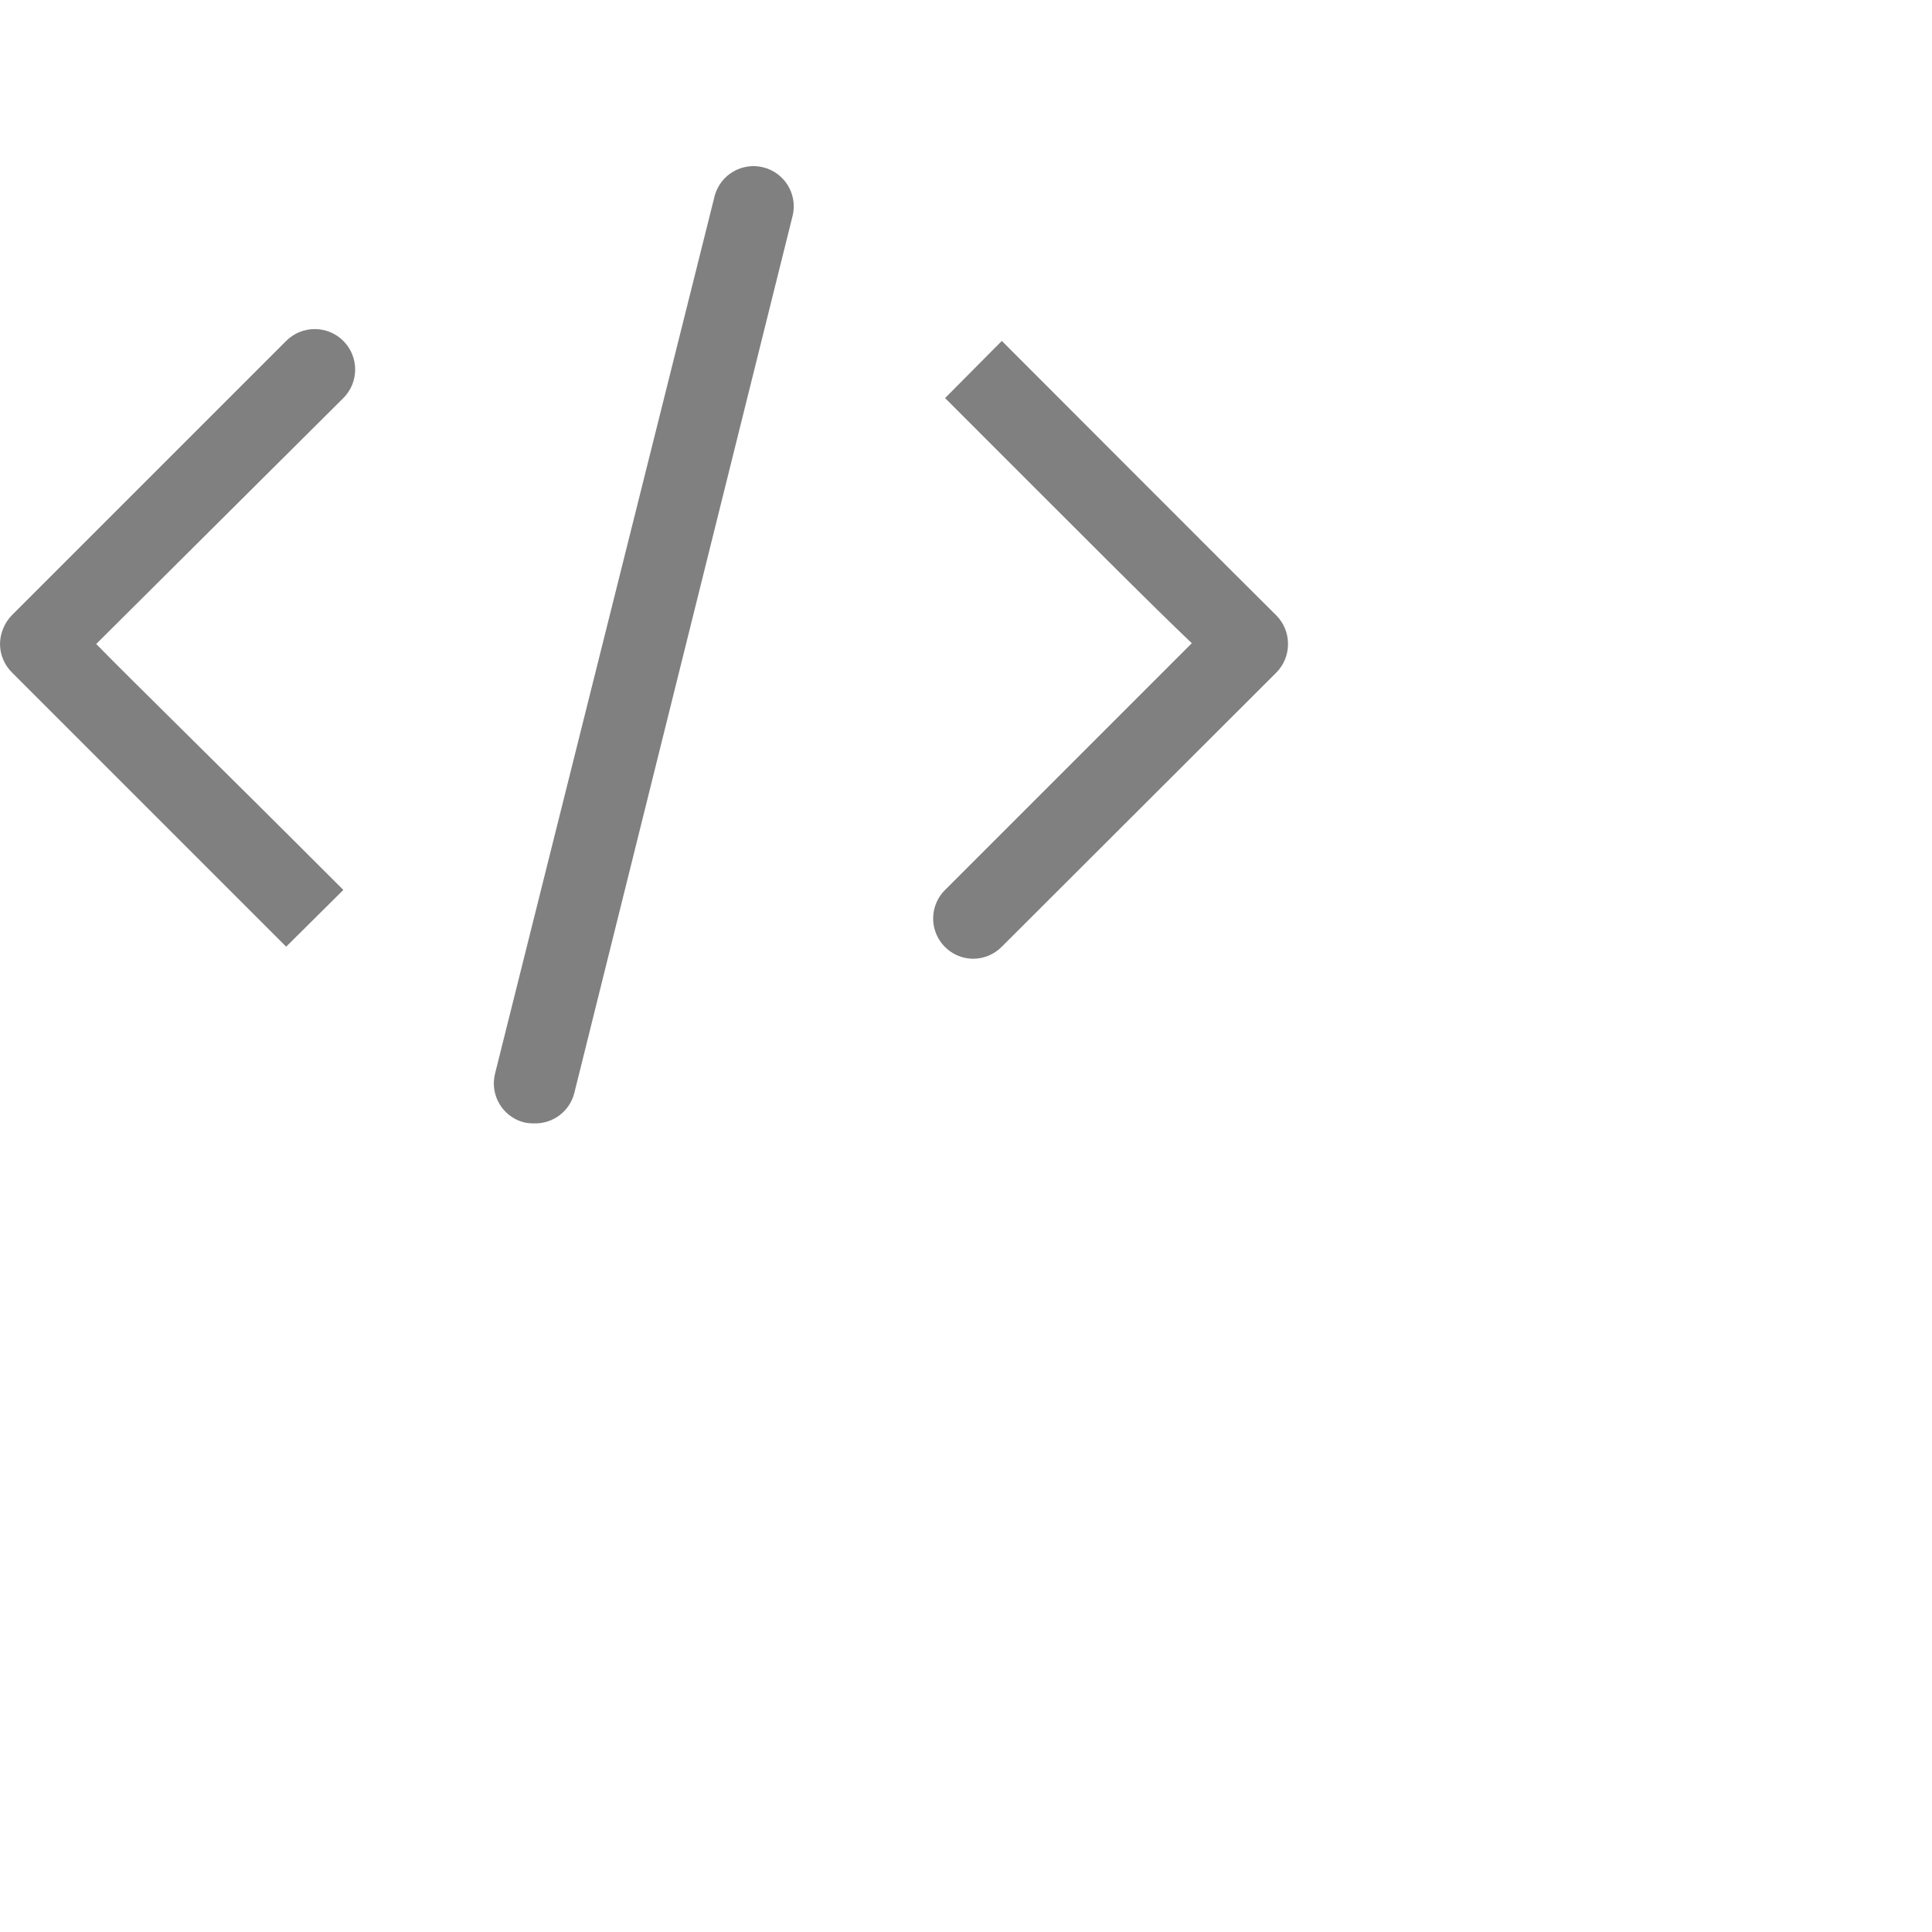
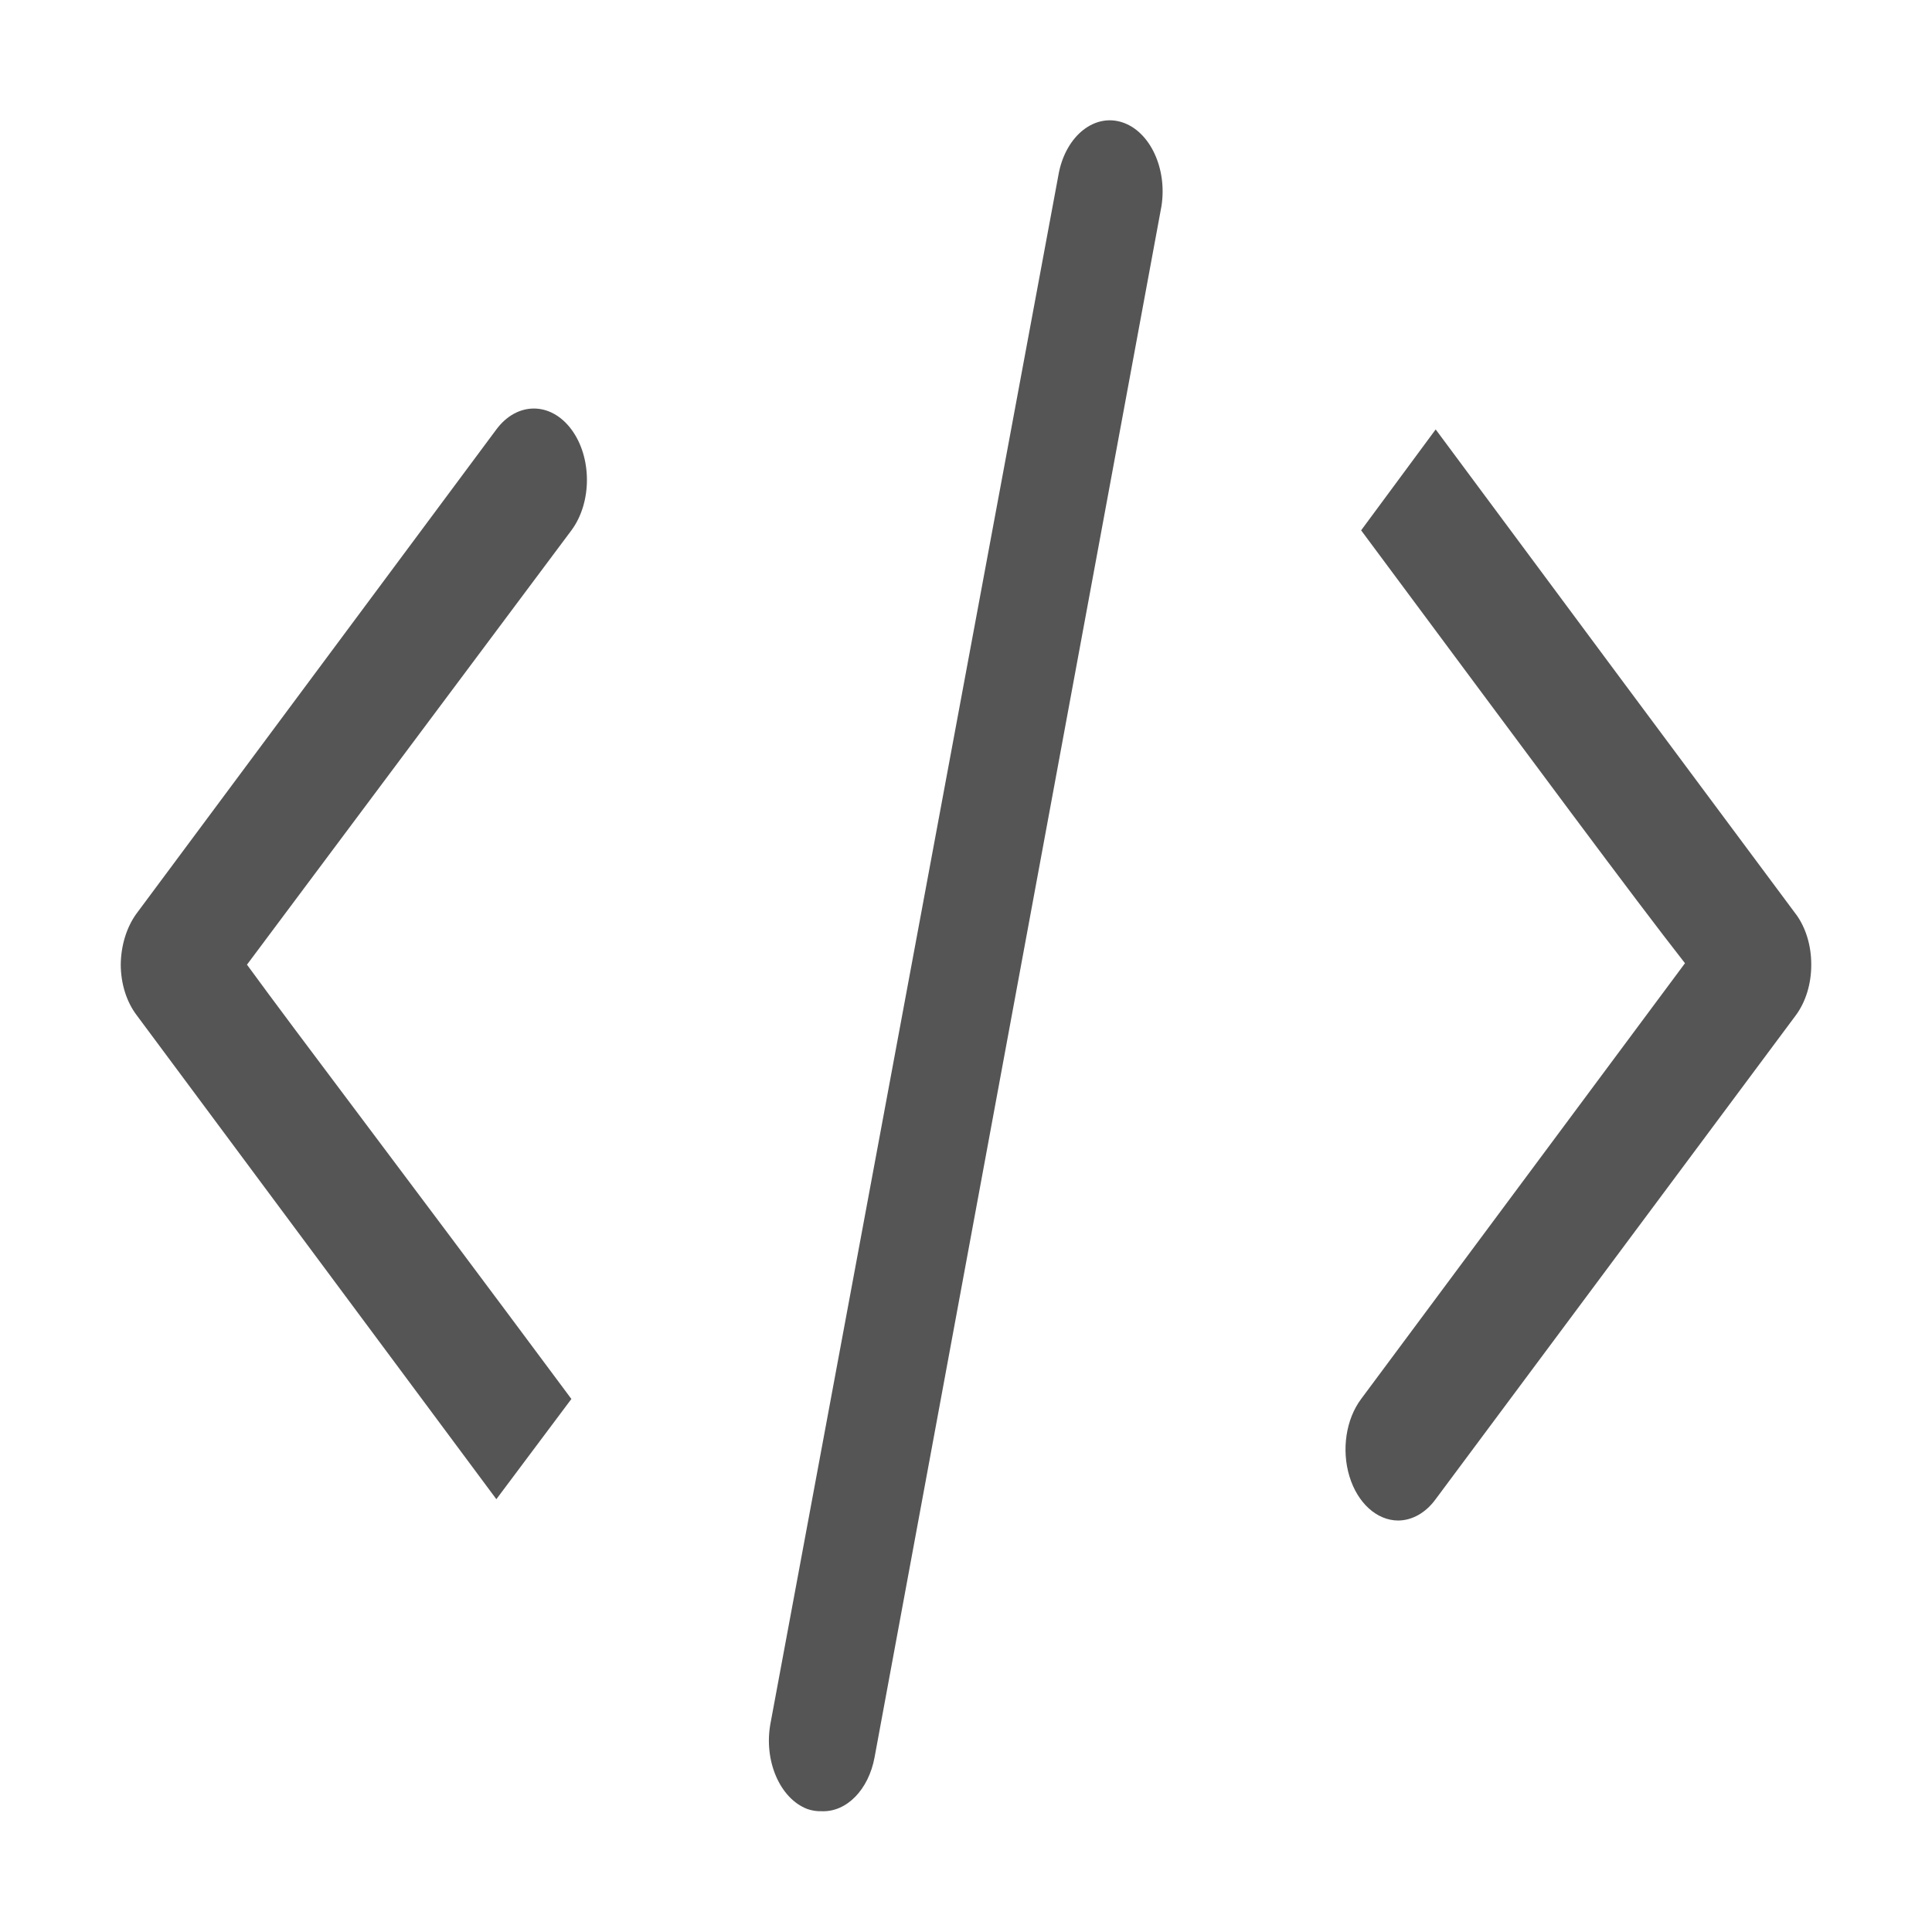
- <svg xmlns="http://www.w3.org/2000/svg" width="48" height="48" viewBox="0 0 48 48">
-   <path fill="gray" d="M7.11 23.52l1.42-1.41C5.14 18.72 3.37 17 2.39 16l6.14-6.11a1 1 0 10-1.42-1.42L.29 15.29A1.05 1.05 0 000 16a1 1 0 00.3.71zM31.71 15.29c-.1-.09-6.82-6.82-6.82-6.82l-1.41 1.42c3.38 3.38 5.15 5.16 6.13 6.09l-6.13 6.13a1 1 0 00.7 1.71 1 1 0 00.71-.3l6.82-6.81A1 1 0 0032 16a1 1 0 00-.29-.71zM13.27 27.91a1 1 0 001-.76L19.7 5.33a1 1 0 00-1.94-.48L12.3 26.67a1 1 0 00.7 1.21 1 1 0 00.27.03z" />
+ <svg xmlns="http://www.w3.org/2000/svg" width="48" height="48">
+   <path fill="#555" d="M12.332 37.247l1.864-2.49c-4.45-5.987-6.773-9.025-8.06-10.79l8.06-10.79a1.318 1.773 0 10-1.864-2.508L3.38 22.713A1.378 1.854 0 003 23.966a1.312 1.766 0 00.394 1.254zm32.287-14.534a7124.54 7124.54 0 01-8.95-12.044l-1.852 2.507c4.437 5.97 6.76 9.113 8.046 10.755l-8.046 10.826a1.312 1.766 0 00.92 3.02 1.312 1.766 0 00.931-.53L44.62 25.22A1.312 1.766 0 0045 23.966a1.312 1.766 0 00-.38-1.253zM20.417 44.999a1.312 1.766 0 001.312-1.342l7.127-38.534a1.312 1.766 0 00-2.546-.847l-7.166 38.533a1.312 1.766 0 00.918 2.137 1.312 1.766 0 00.355.053z" />
</svg>
